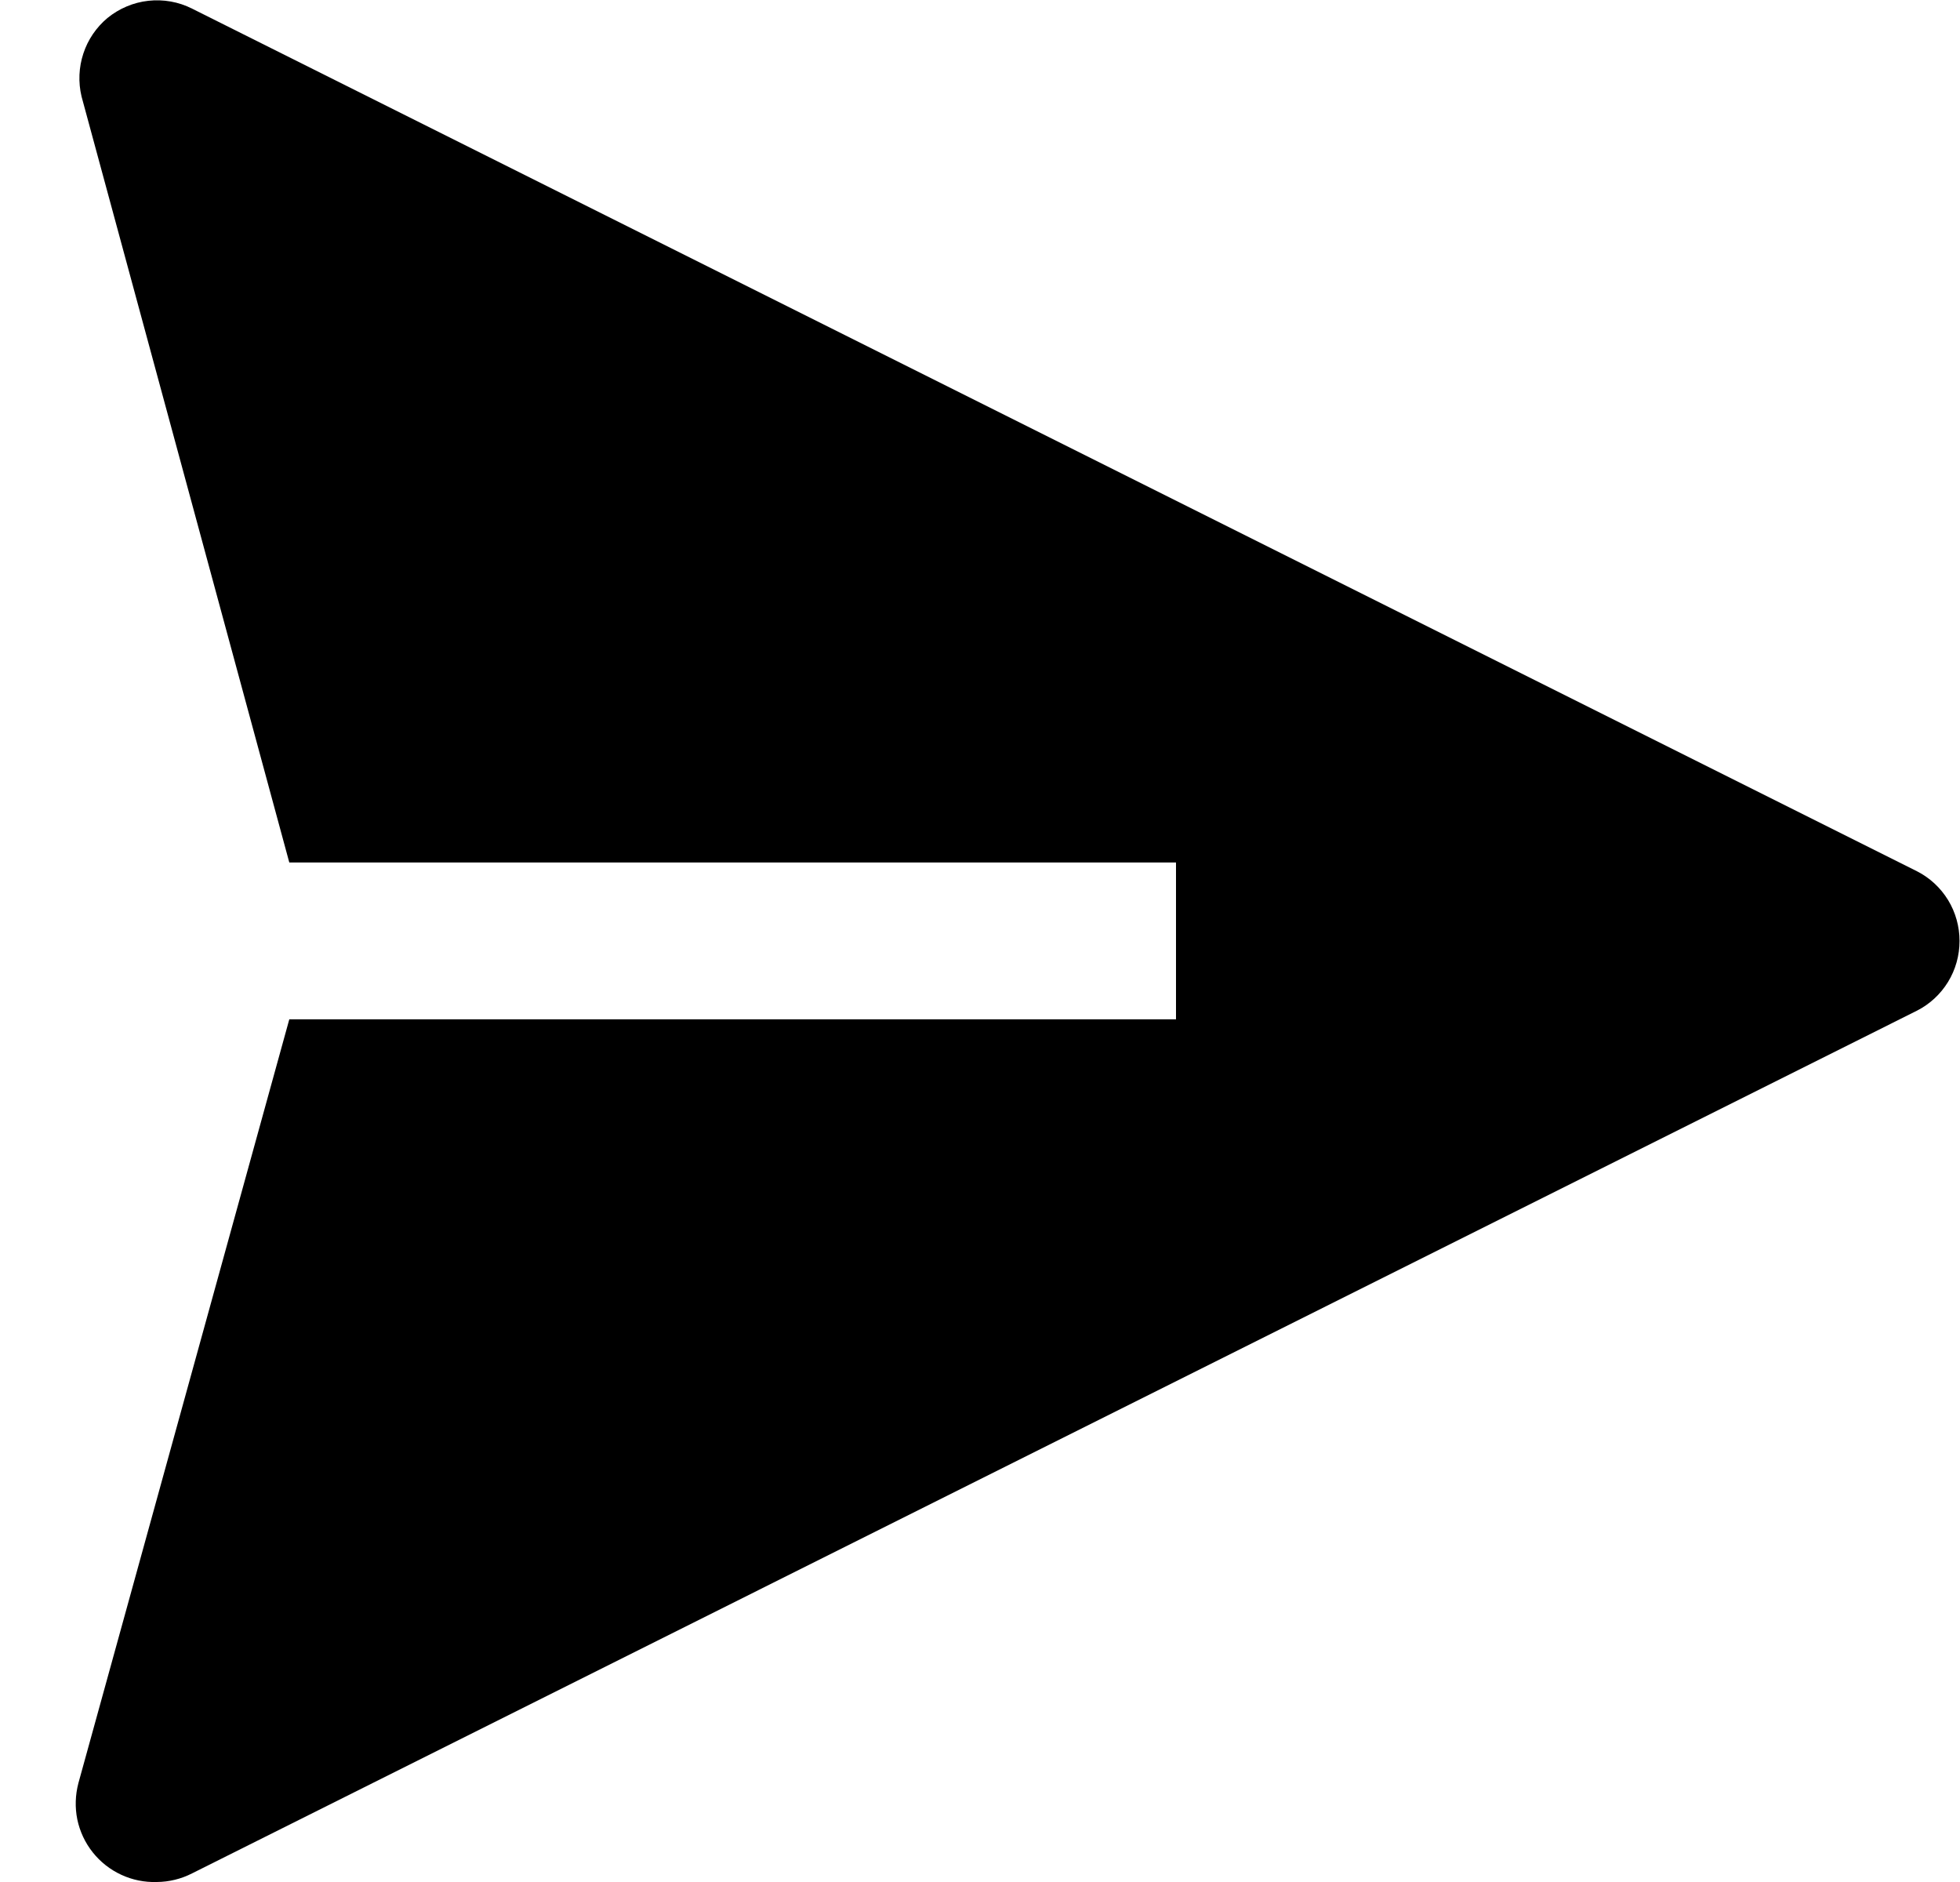
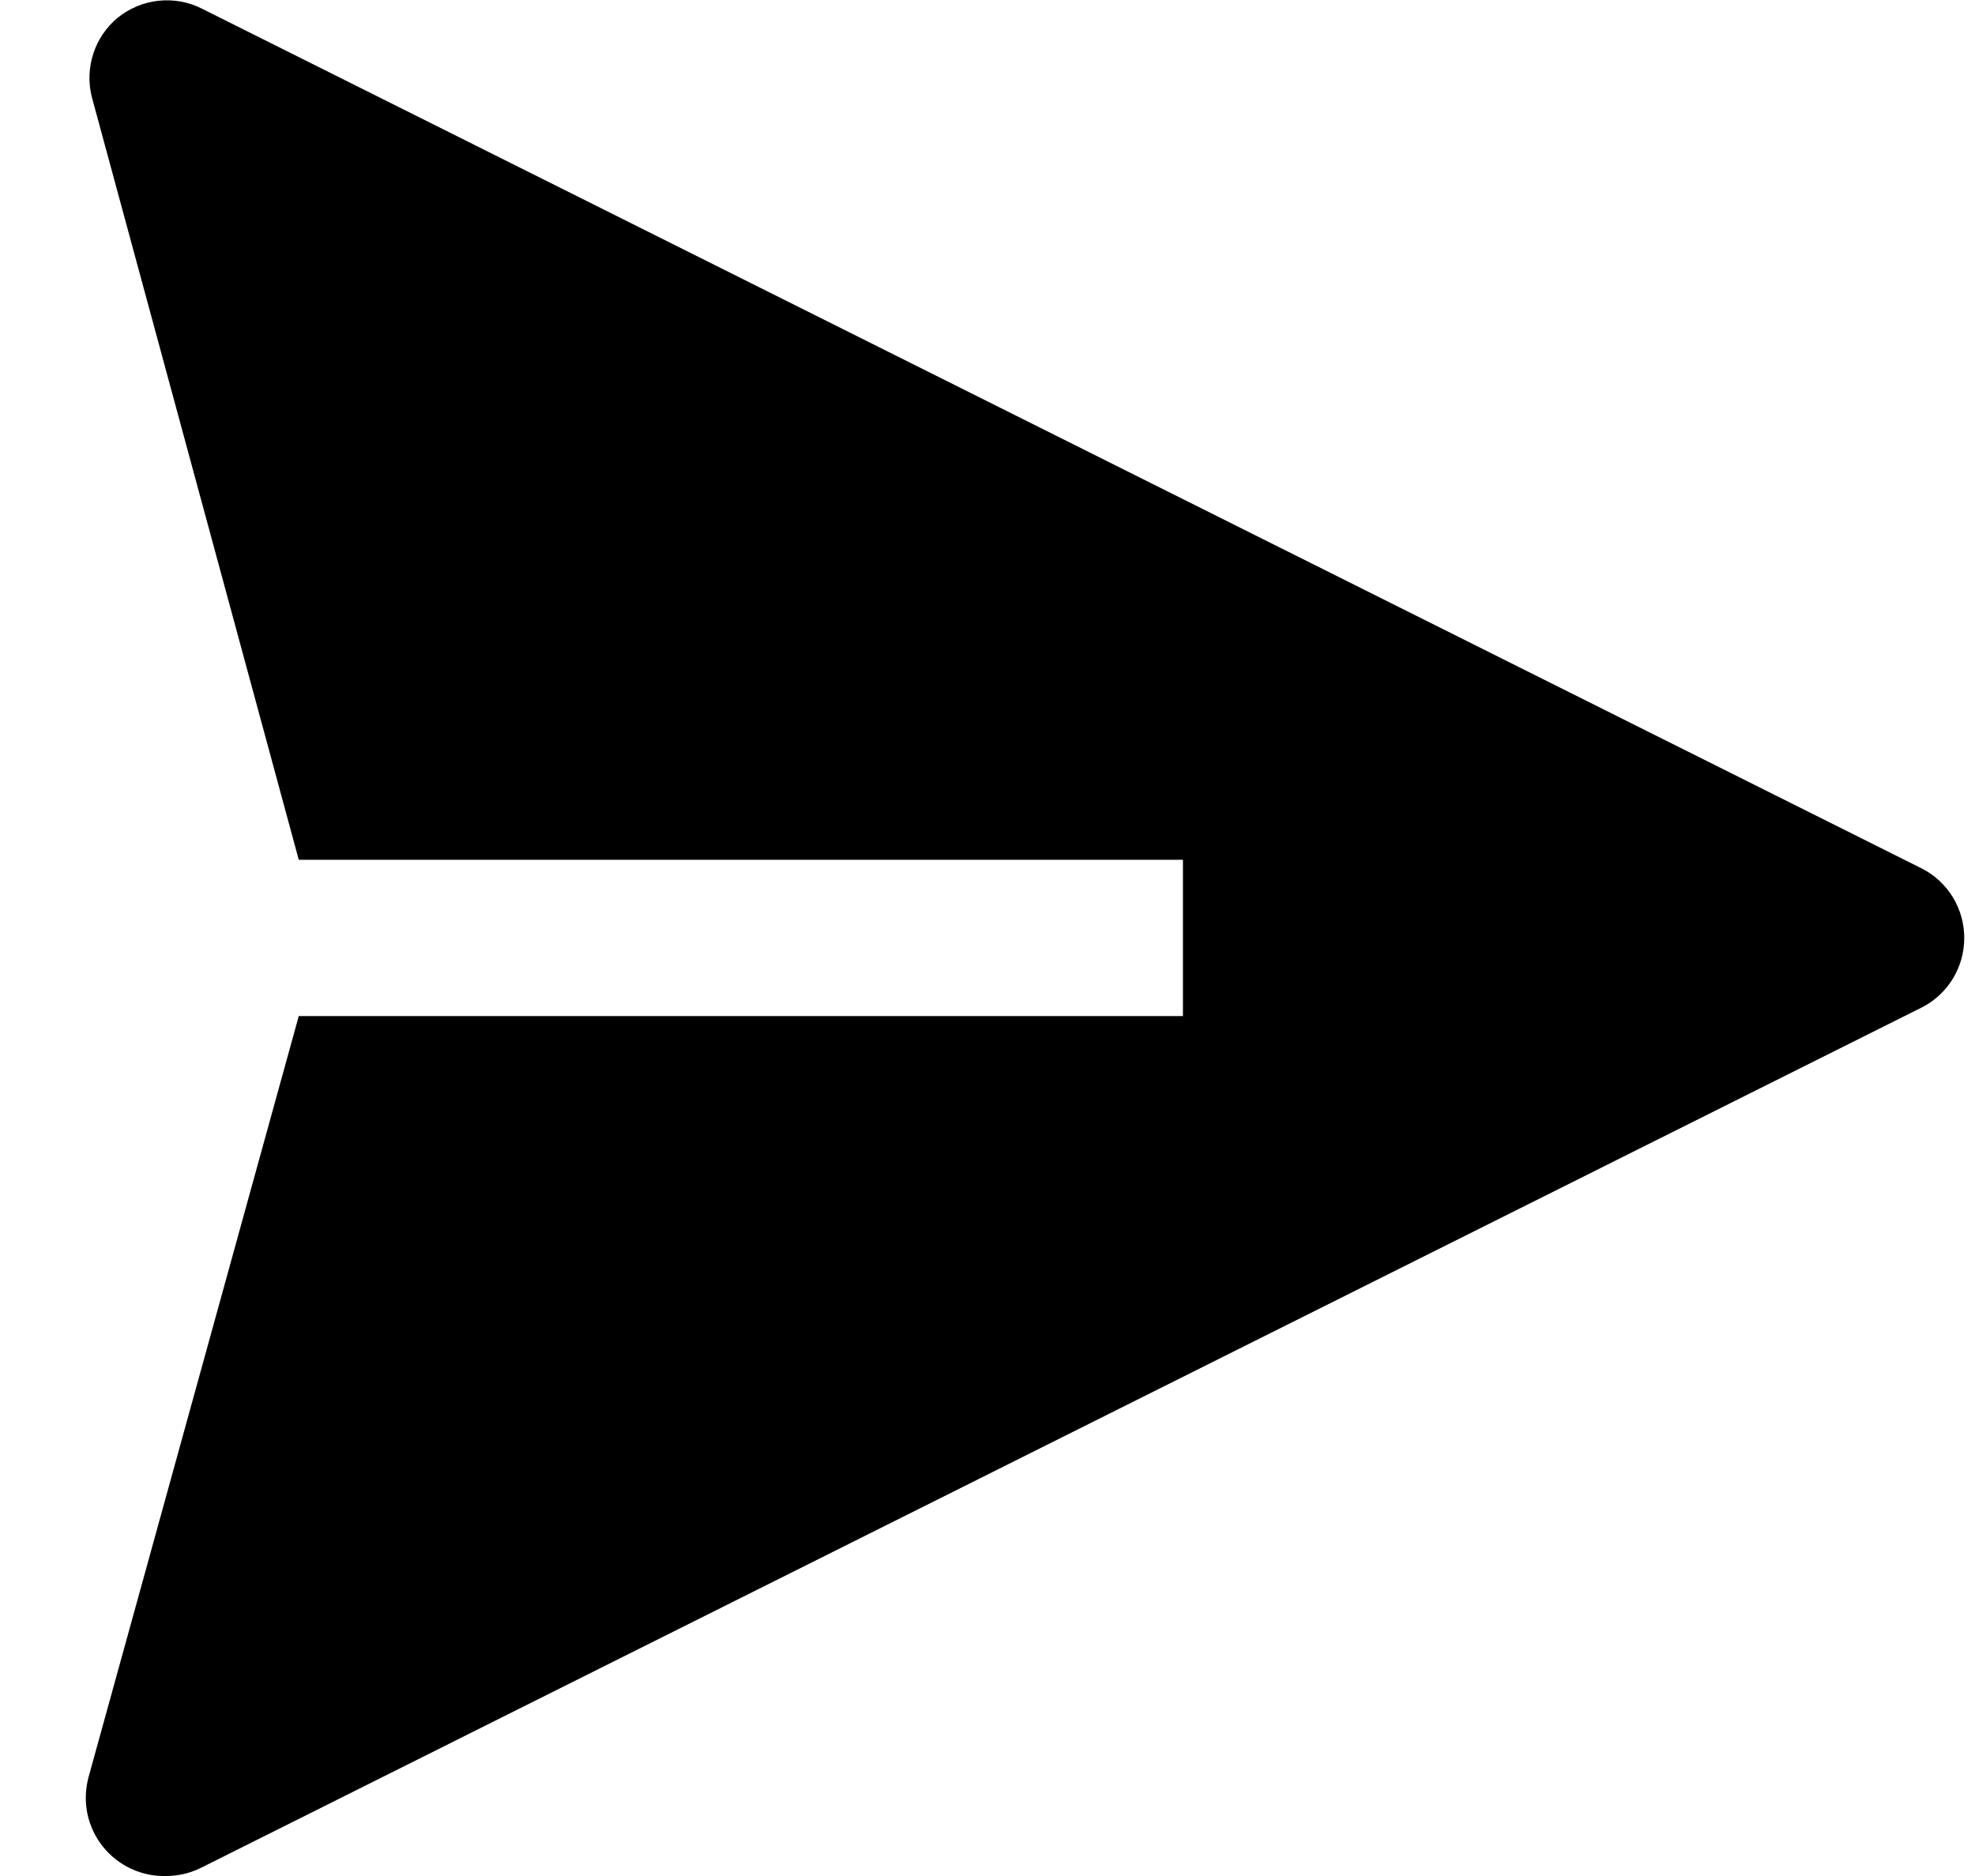
- <svg xmlns="http://www.w3.org/2000/svg" width="25" height="24" viewBox="0 0 25 24" fill="none">
+ <svg xmlns="http://www.w3.org/2000/svg" width="20" height="19" viewBox="0 0 25 24" fill="none">
  <path d="M24.45 11.11L2.45 0.11C2.278 0.023 2.084 -0.011 1.893 0.01C1.701 0.031 1.52 0.108 1.37 0.23C1.228 0.349 1.121 0.506 1.063 0.683C1.005 0.859 0.997 1.049 1.04 1.23L3.69 10.999H15V12.999H3.69L1 22.739C0.96 22.891 0.955 23.049 0.986 23.202C1.018 23.355 1.085 23.499 1.183 23.622C1.28 23.744 1.404 23.842 1.547 23.908C1.689 23.974 1.844 24.005 2 24C2.157 23.999 2.311 23.961 2.45 23.89L24.45 12.889C24.614 12.806 24.752 12.678 24.848 12.521C24.944 12.364 24.994 12.184 24.994 11.999C24.994 11.816 24.944 11.635 24.848 11.478C24.752 11.321 24.614 11.193 24.45 11.11Z" fill="black" />
</svg>
